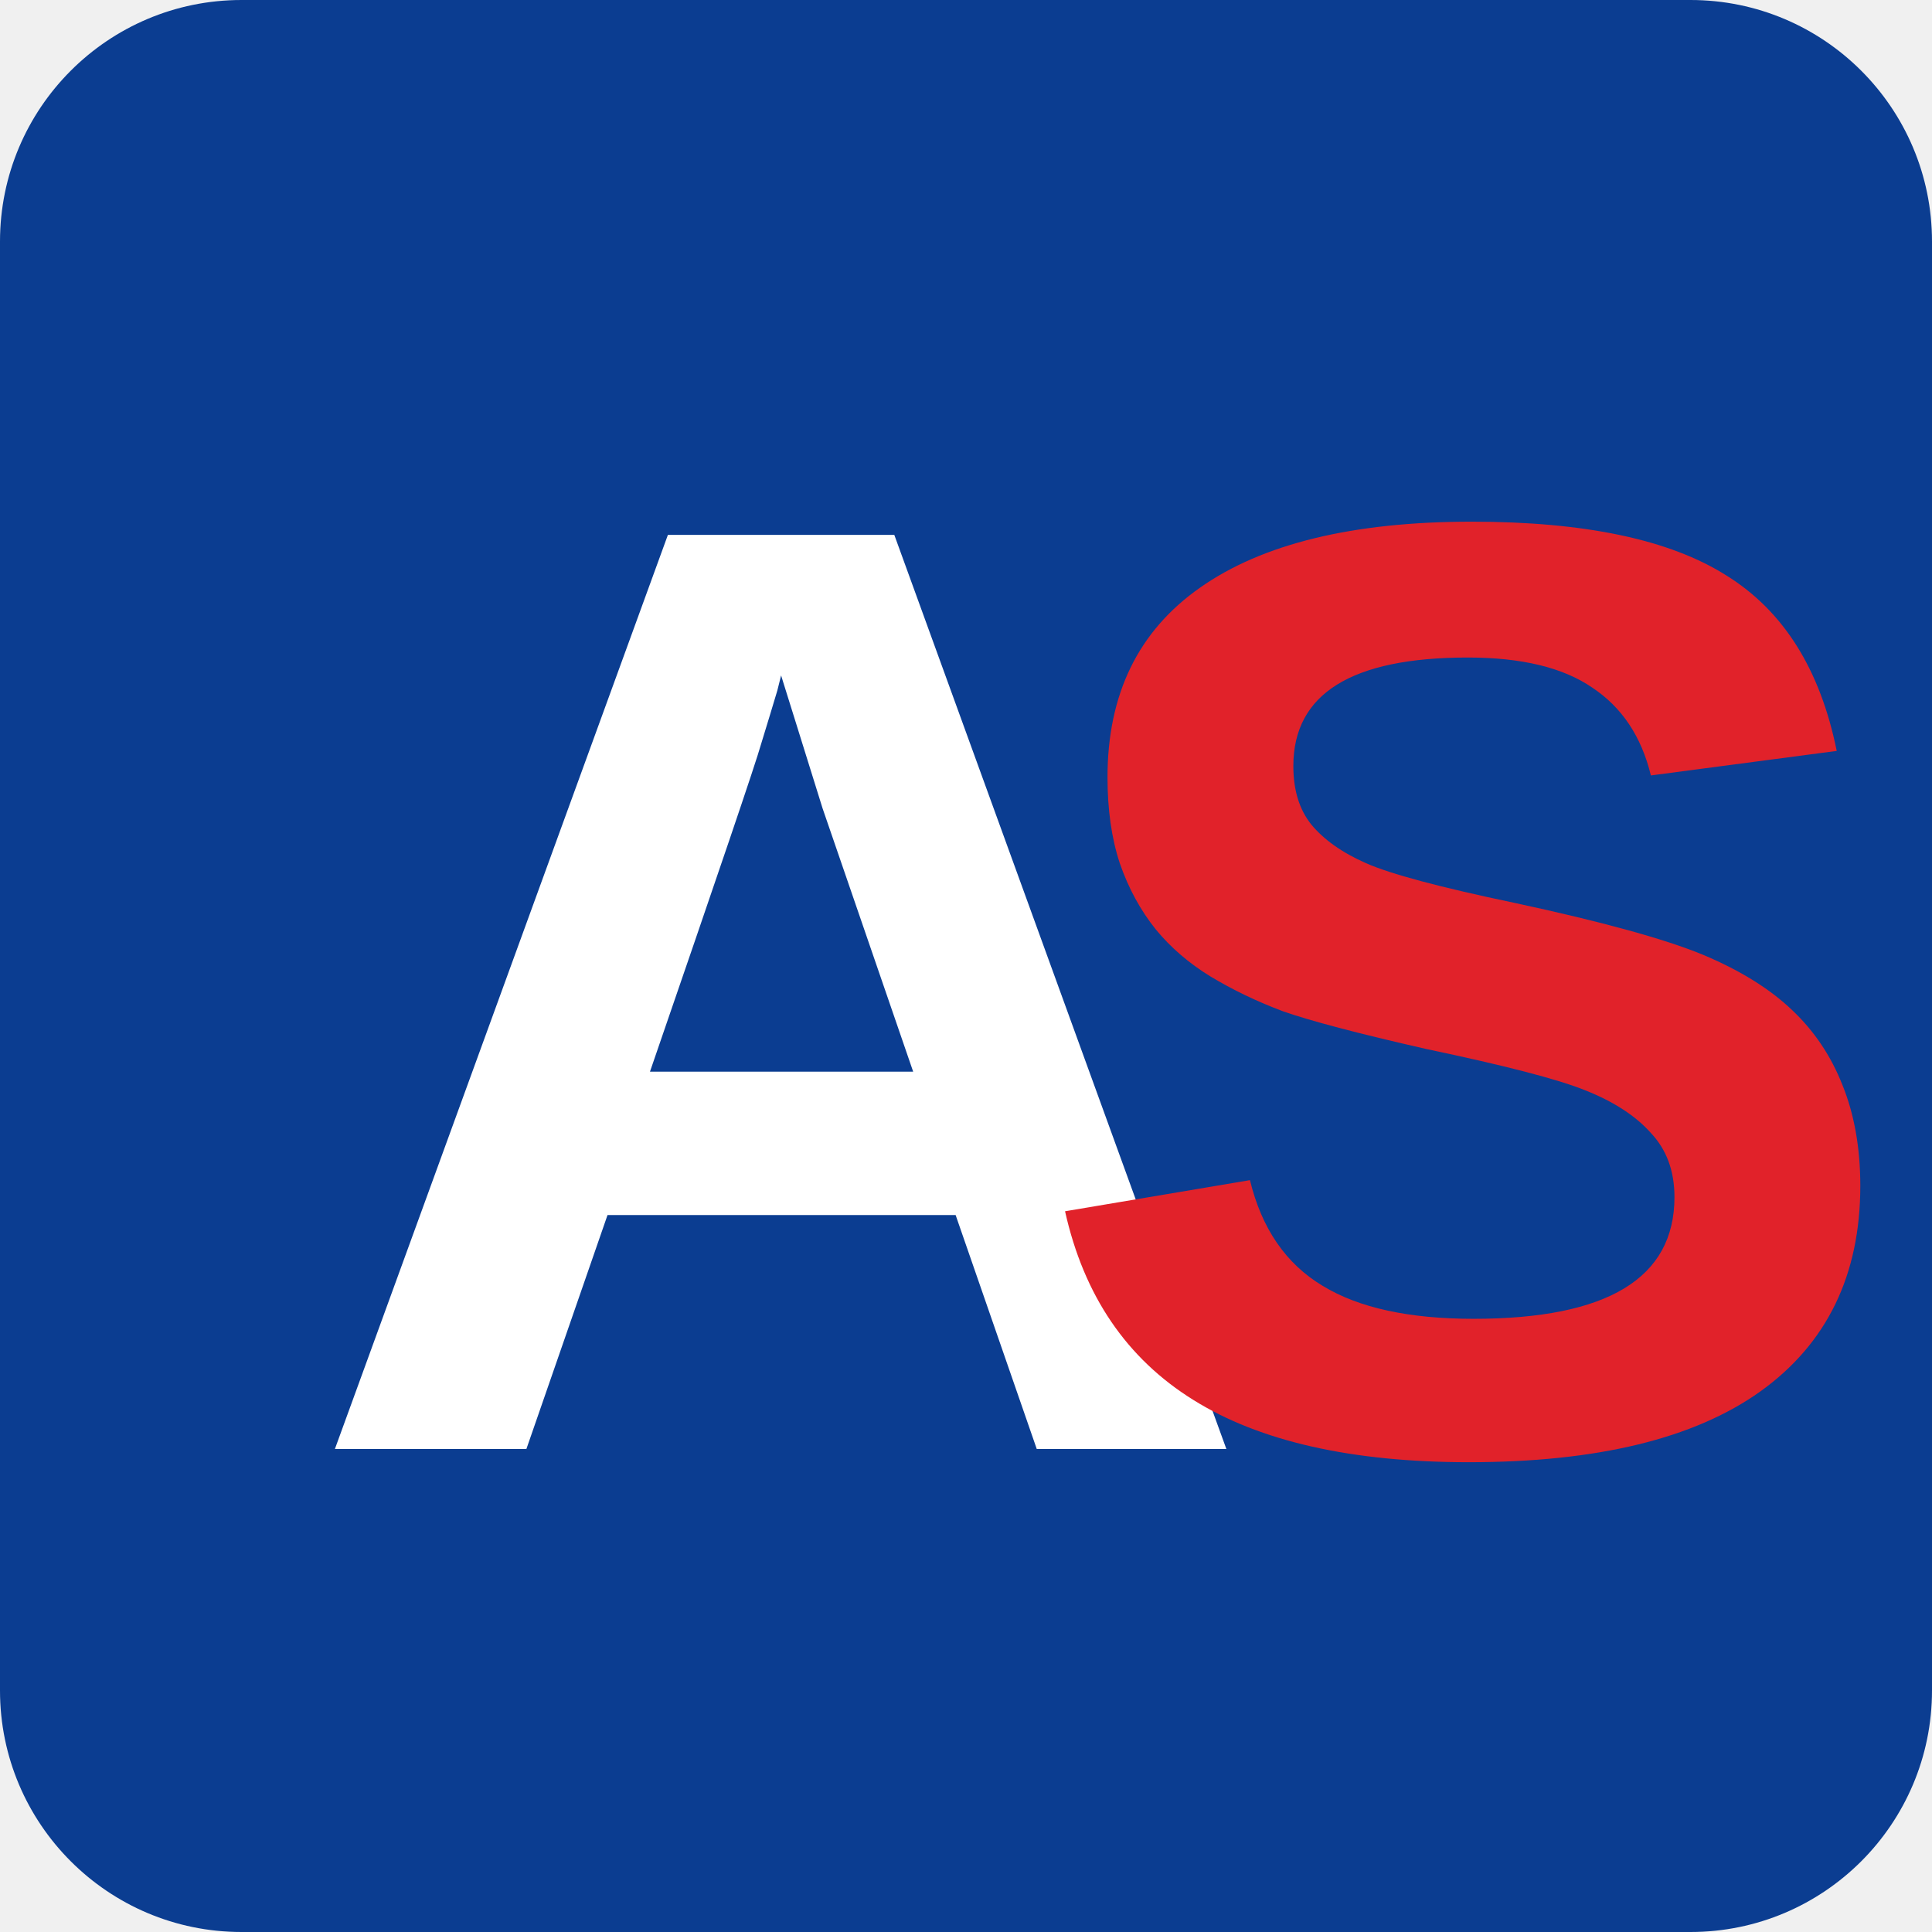
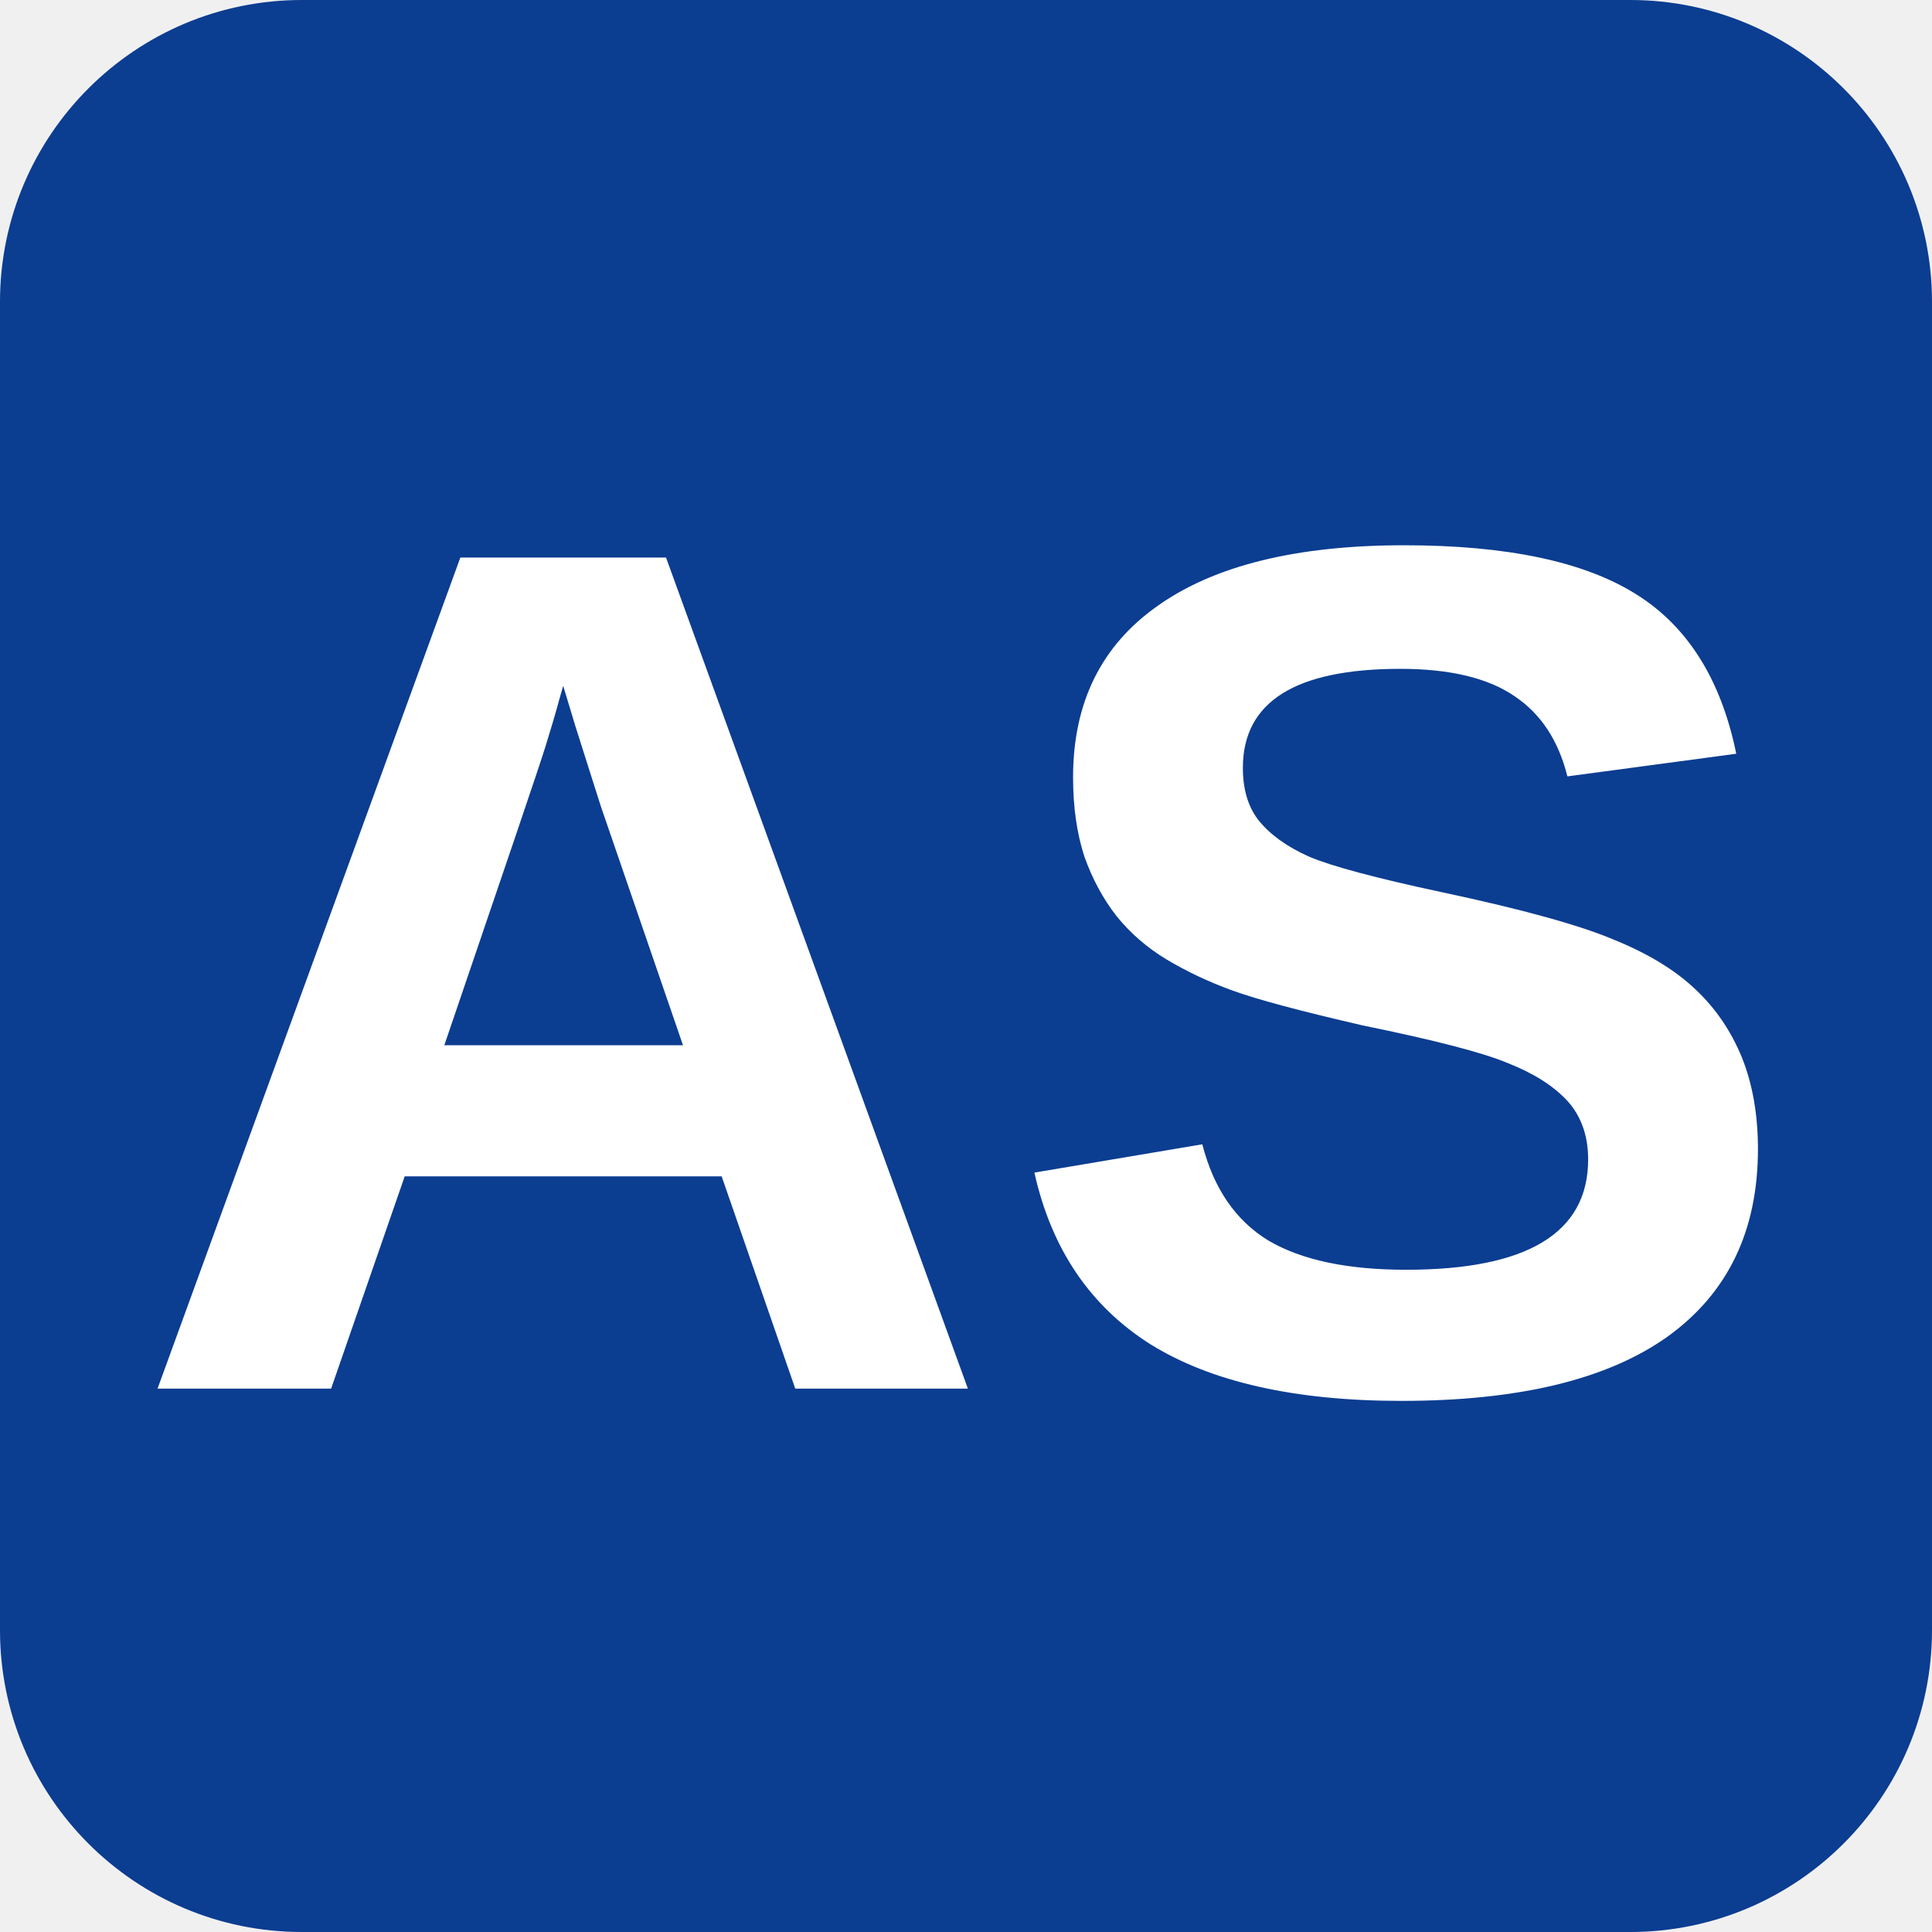
- <svg xmlns="http://www.w3.org/2000/svg" viewBox="0 0 32 32" width="32" height="32">
-   <rect width="32" height="32" rx="4" fill="#0B3D91" />
-   <text x="5" y="24" font-family="Arial Black, Arial" font-weight="900" font-size="22" fill="#ffffff" letter-spacing="-1">A</text>
-   <text x="17" y="24" font-family="Arial Black, Arial" font-weight="900" font-size="22" fill="#E1222A">S</text>
+ <svg xmlns="http://www.w3.org/2000/svg" viewBox="0 0 32 32">
+   <rect width="32" height="32" rx="5" fill="#0B3D91" />
+   <text x="16" y="23" text-anchor="middle" font-family="'Arial Black',Arial,sans-serif" font-weight="900" font-size="20" fill="#ffffff">AS</text>
</svg>
